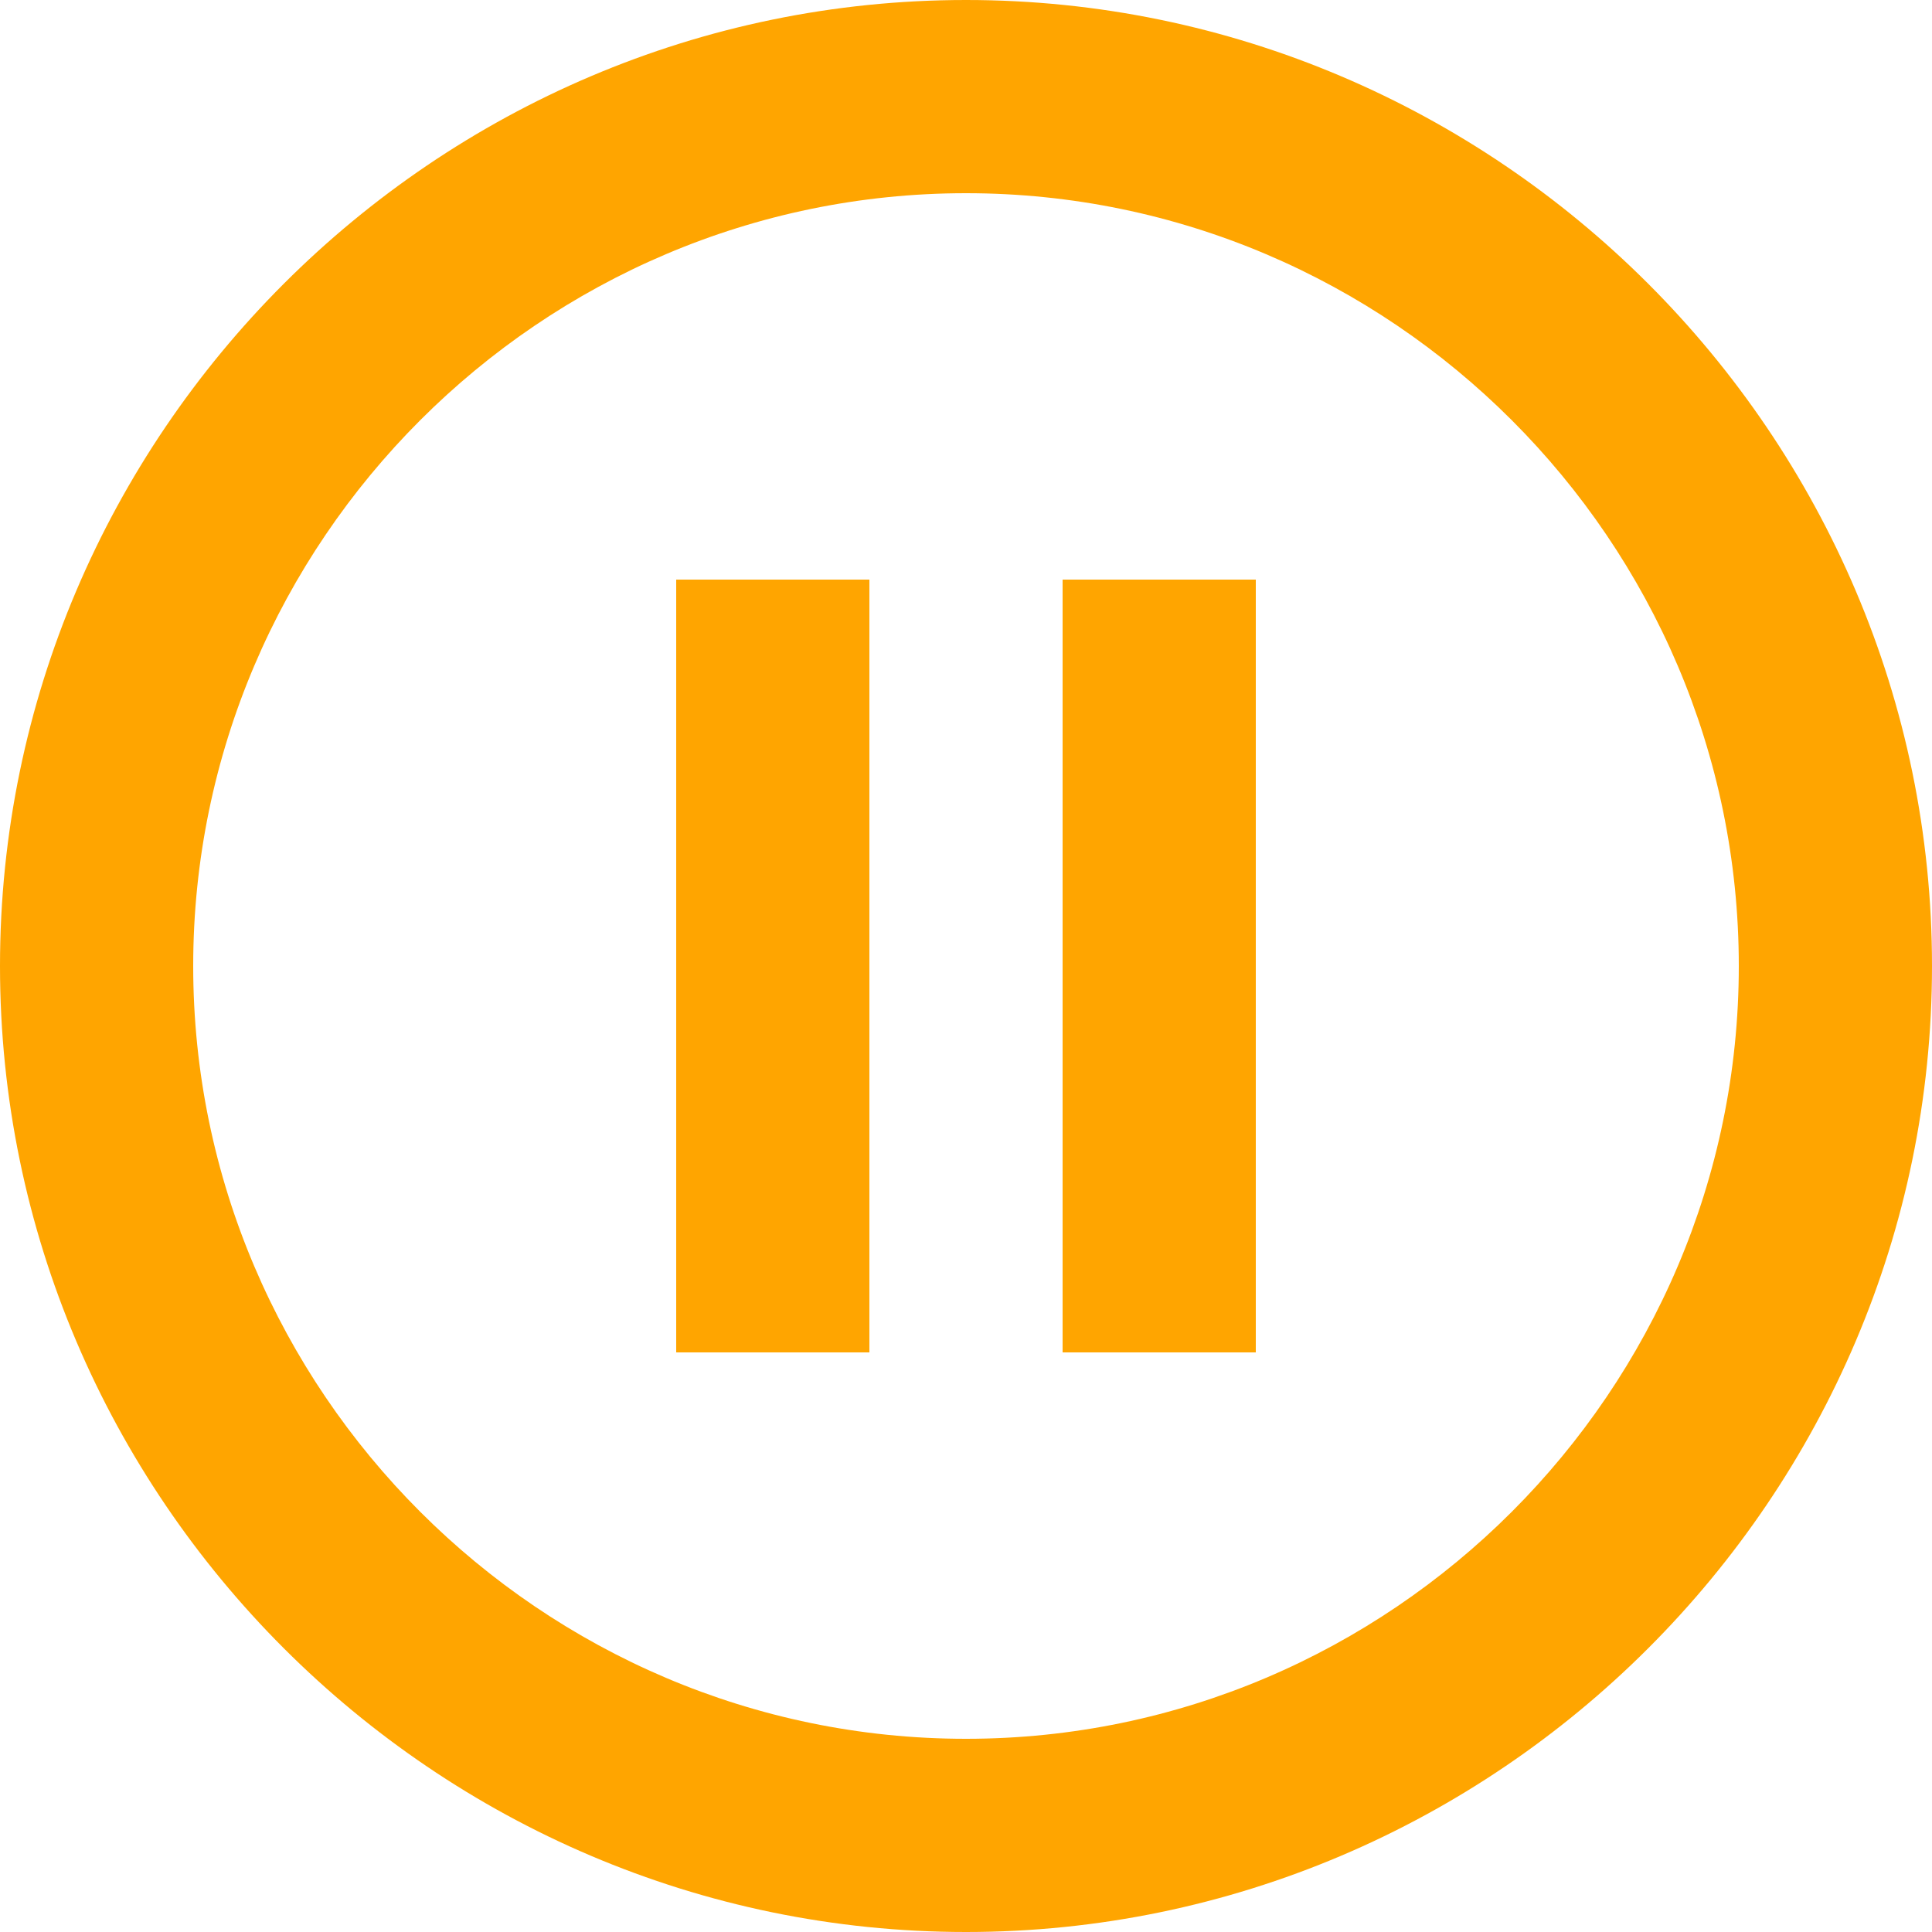
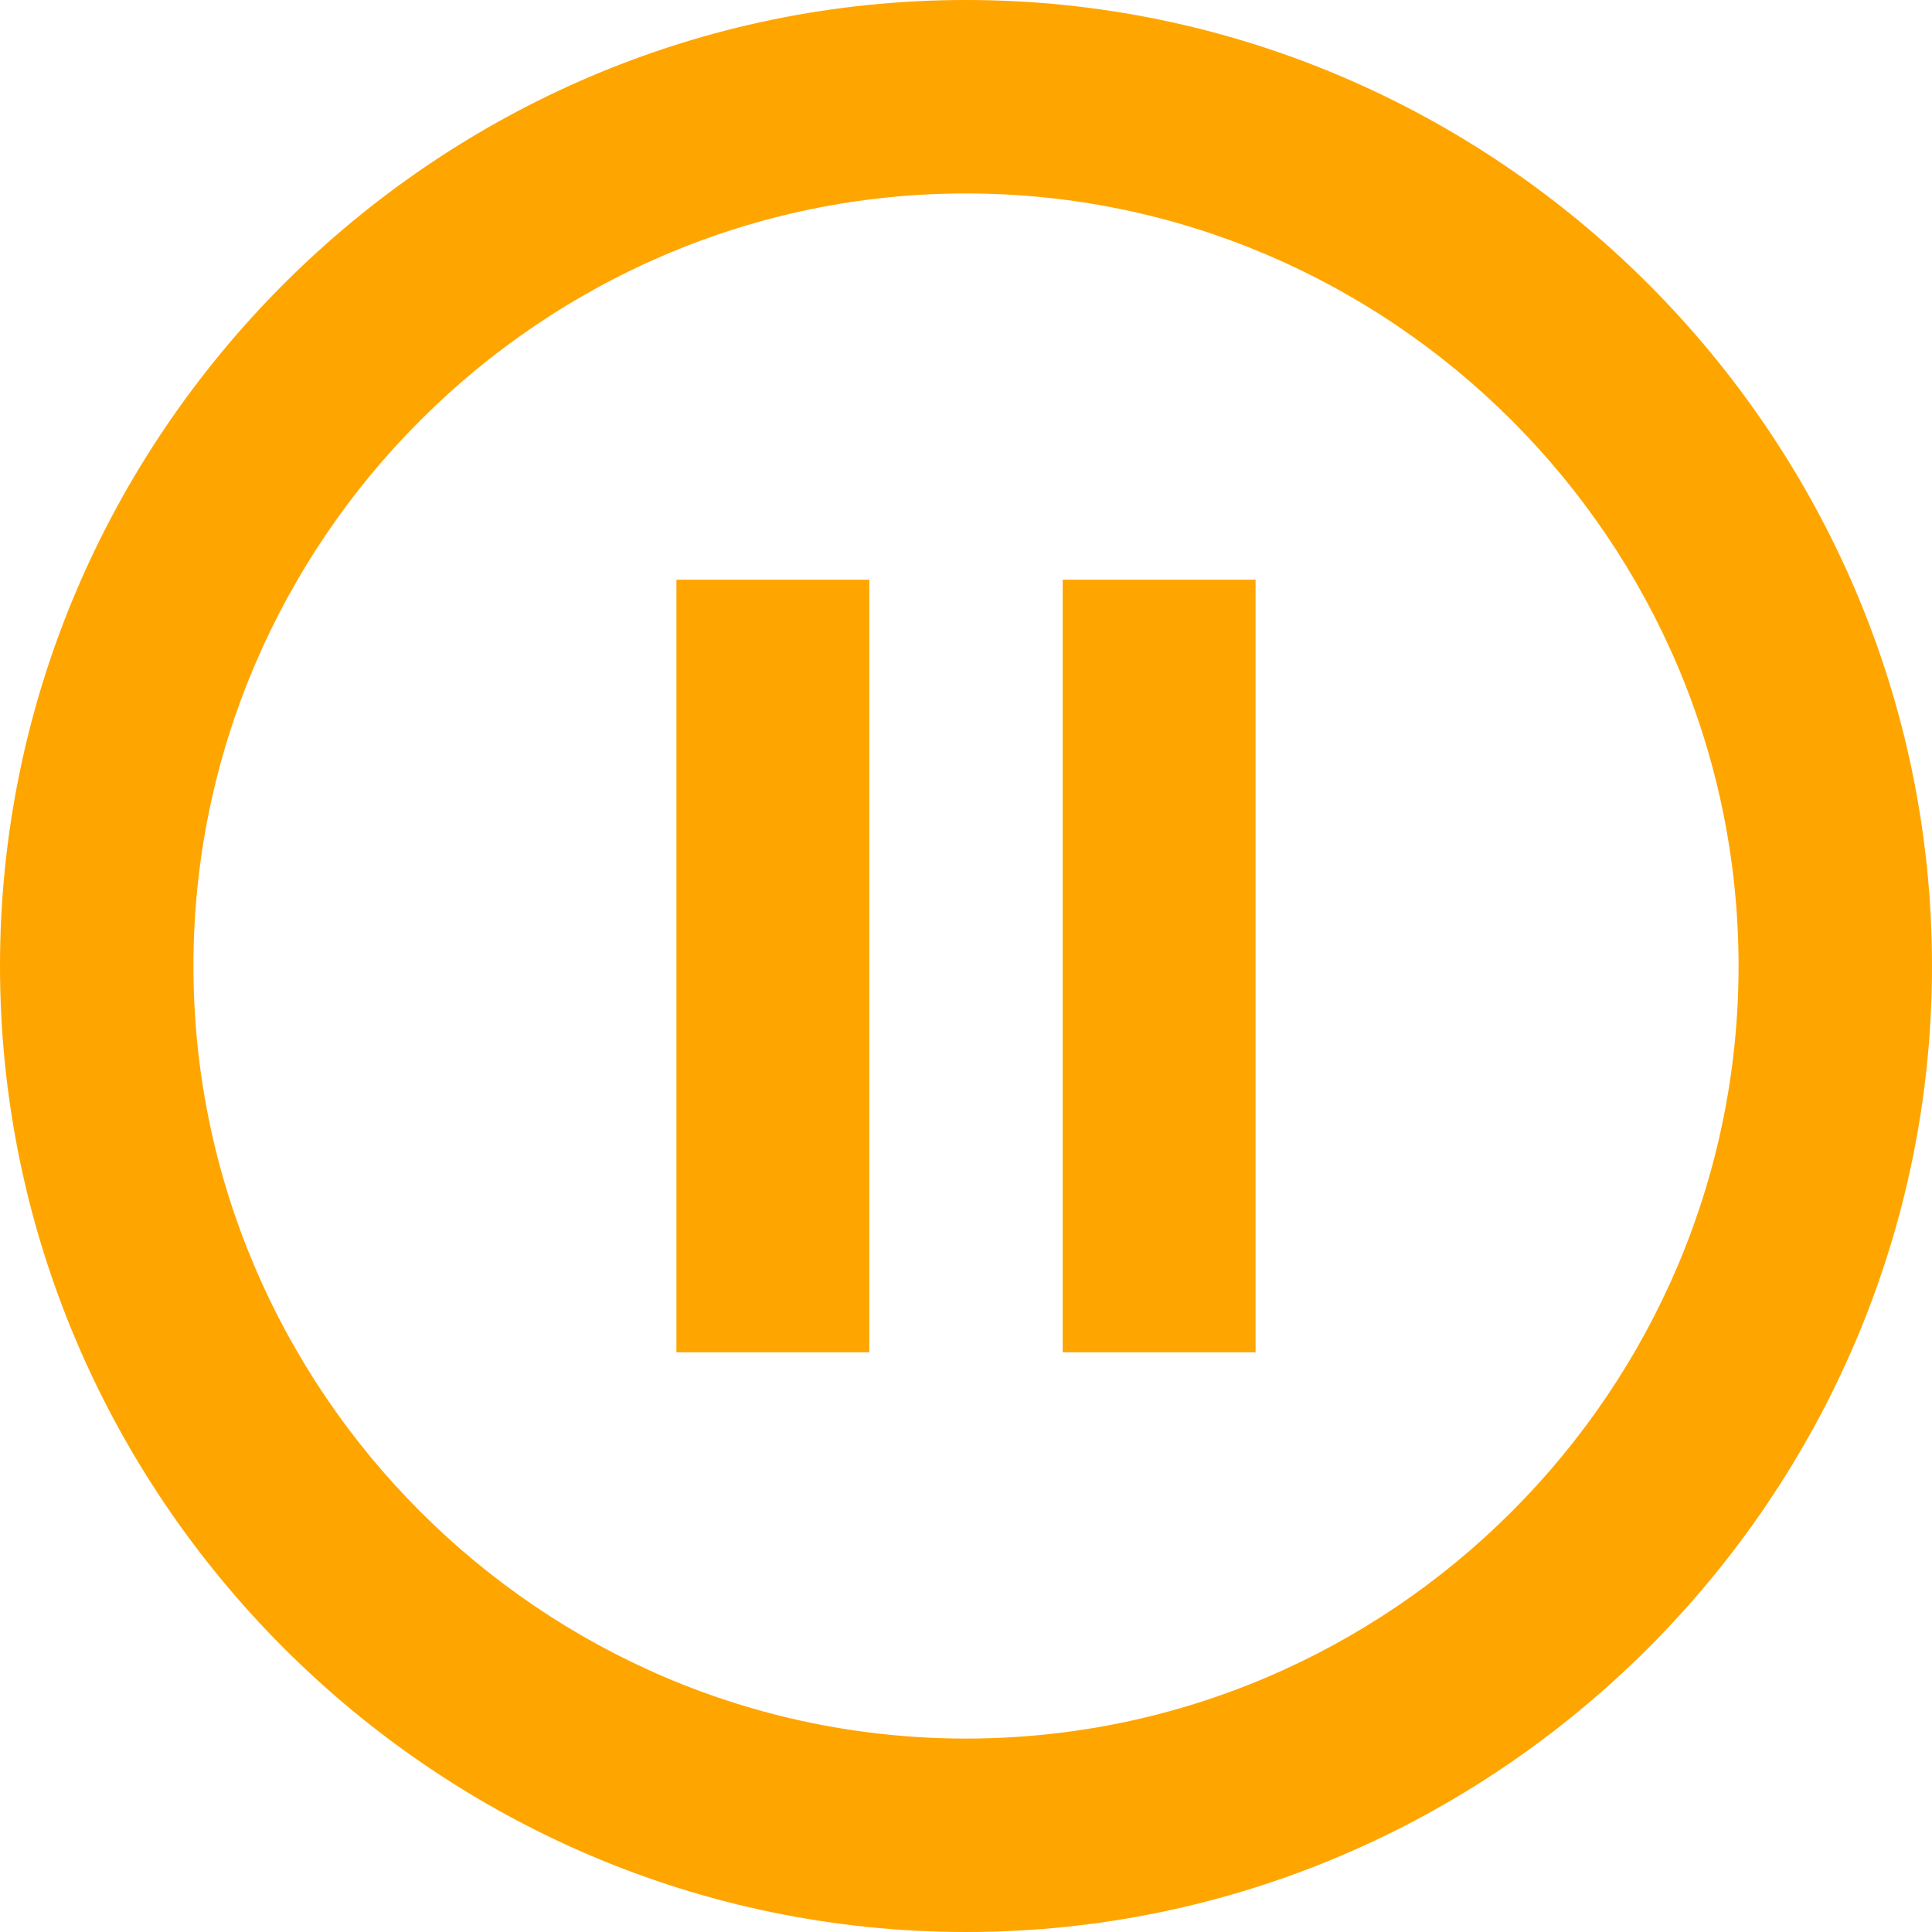
- <svg xmlns="http://www.w3.org/2000/svg" version="1.1" id="Capa_1" x="0px" y="0px" width="510px" height="510px" viewBox="0 0 510 510" style="enable-background:new 0 0 510 510;" xml:space="preserve">
-   <g>
-     <g id="pause-circle-outline">
-       <path fill="orange" d="M178.5,357h51V153h-51V357z M255,0C114.75,0,0,114.75,0,255s114.75,255,255,255s255-114.75,255-255S395.25,0,255,0z     M255,459c-112.2,0-204-91.8-204-204S142.8,51,255,51s204,91.8,204,204S367.2,459,255,459z M280.5,357h51V153h-51V357z" />
-     </g>
+ <svg xmlns="http://www.w3.org/2000/svg" width="16pt" height="16pt" viewBox="0 0 16 16" version="1.1">
+   <g id="surface1">
+     <path style=" stroke:none;fill-rule:nonzero;fill:rgb(100%,64.706%,0%);fill-opacity:1;" d="M 5.602 11.199 L 7.199 11.199 L 7.199 4.801 L 5.602 4.801 Z M 8 0 C 3.602 0 0 3.602 0 8 C 0 12.398 3.602 16 8 16 C 12.398 16 16 12.398 16 8 C 16 3.602 12.398 0 8 0 Z M 8 14.398 C 4.48 14.398 1.602 11.52 1.602 8 C 1.602 4.48 4.48 1.602 8 1.602 C 11.52 1.602 14.398 4.48 14.398 8 C 14.398 11.52 11.52 14.398 8 14.398 Z M 8.801 11.199 L 10.398 11.199 L 10.398 4.801 L 8.801 4.801 Z M 8.801 11.199 " />
  </g>
-   <g>
- </g>
-   <g>
- </g>
-   <g>
- </g>
-   <g>
- </g>
-   <g>
- </g>
-   <g>
- </g>
-   <g>
- </g>
-   <g>
- </g>
-   <g>
- </g>
-   <g>
- </g>
-   <g>
- </g>
-   <g>
- </g>
-   <g>
- </g>
-   <g>
- </g>
-   <g>
- </g>
</svg>
